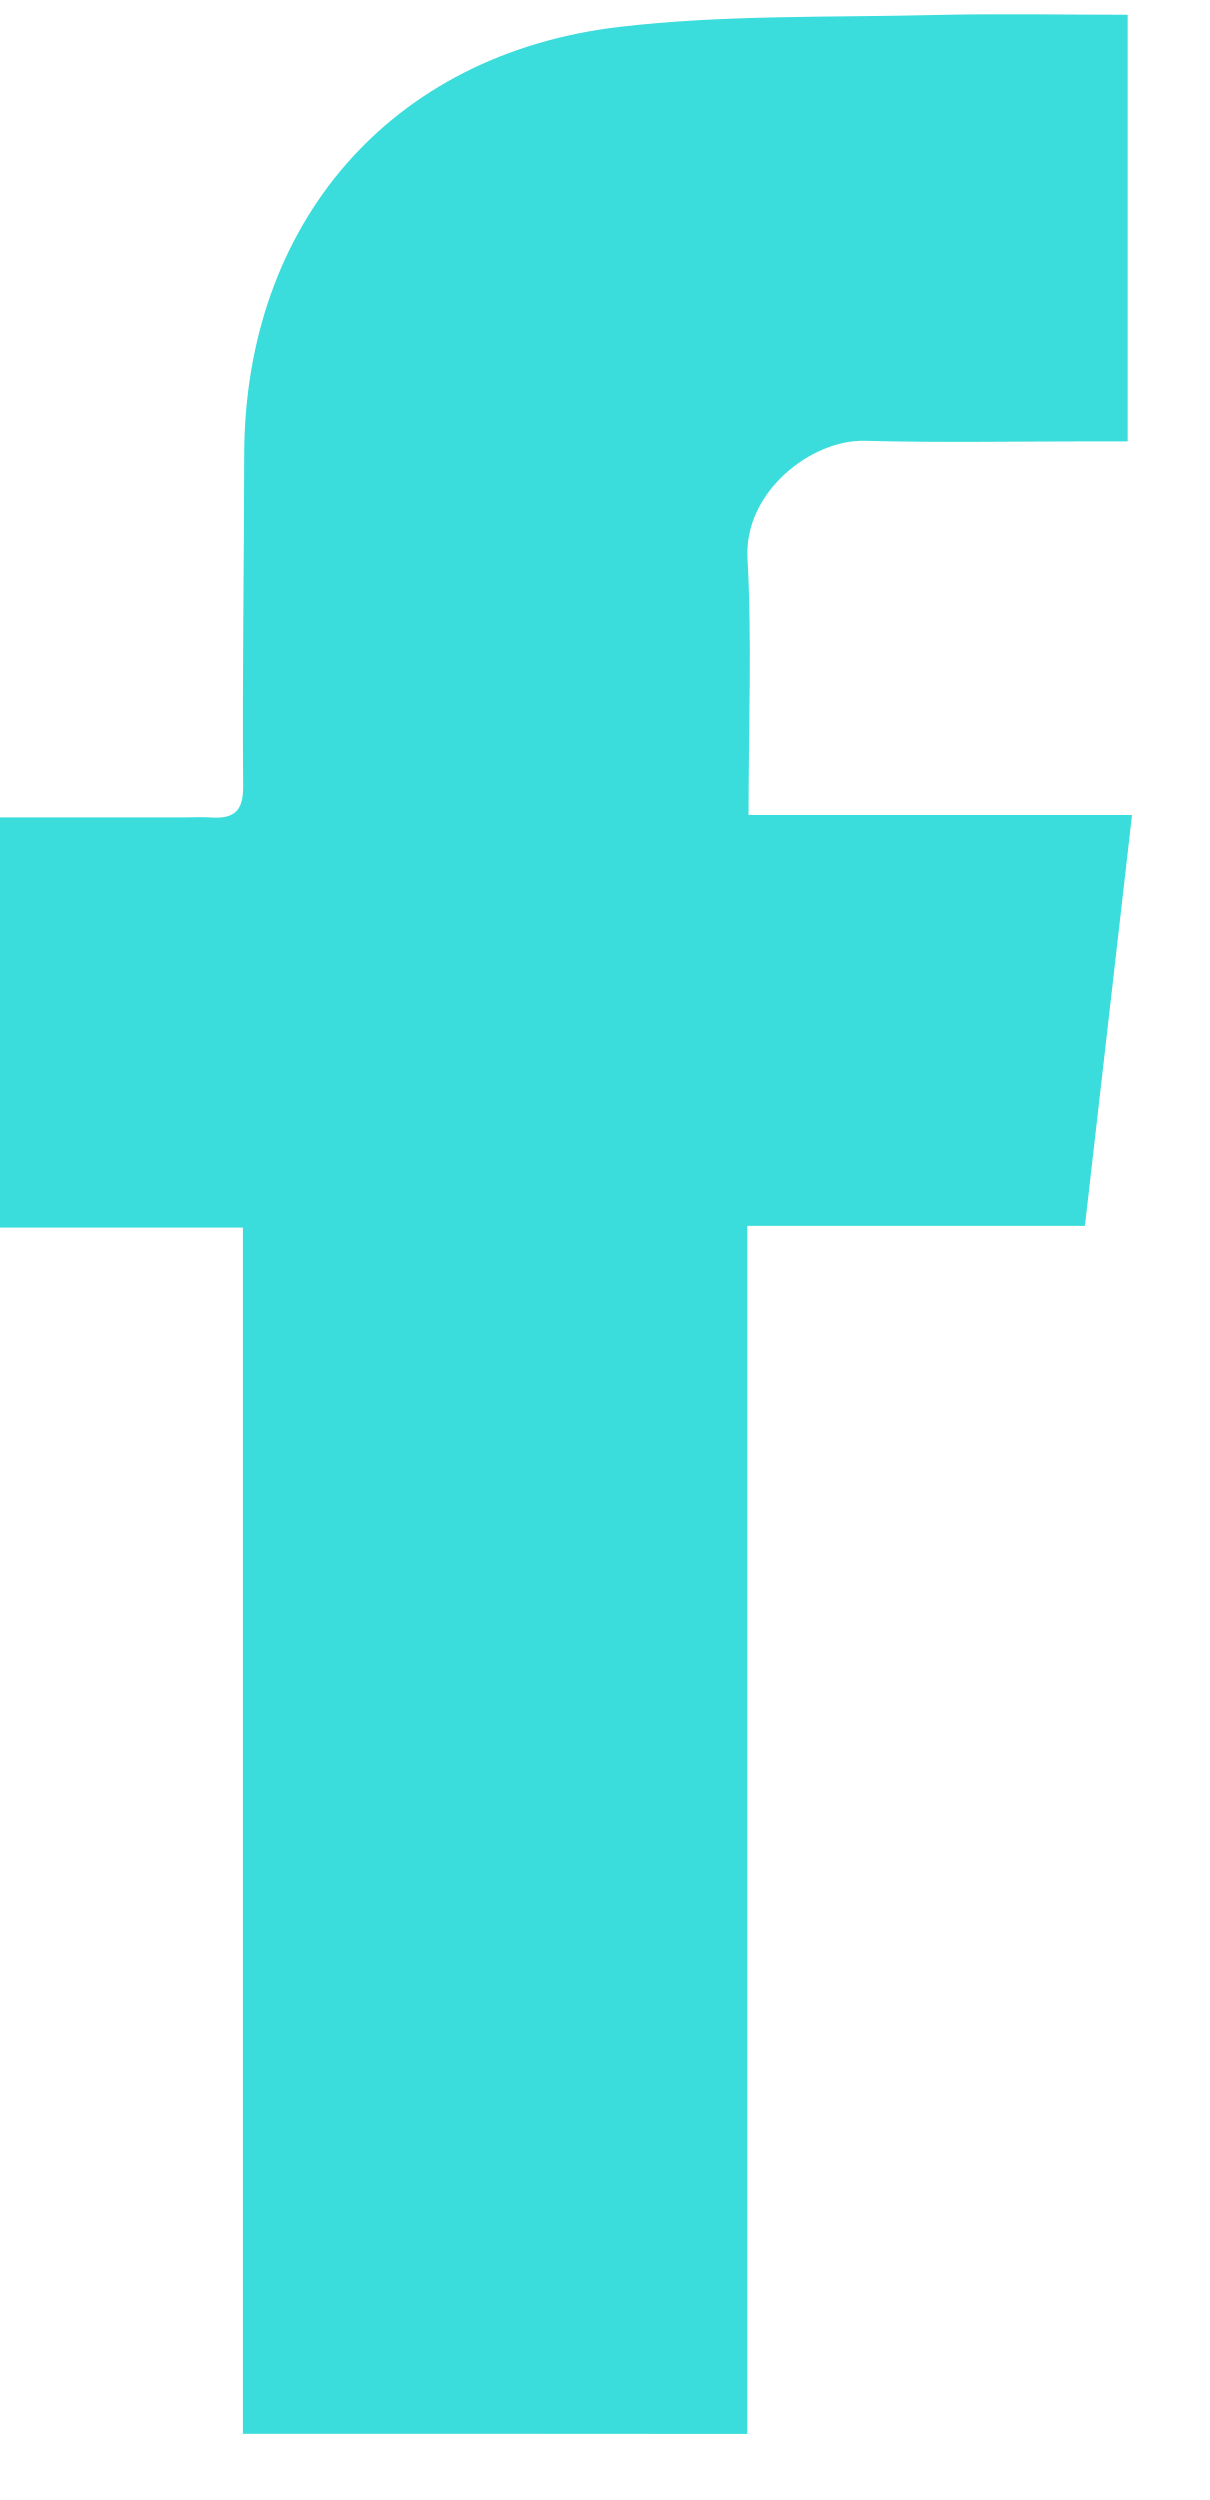
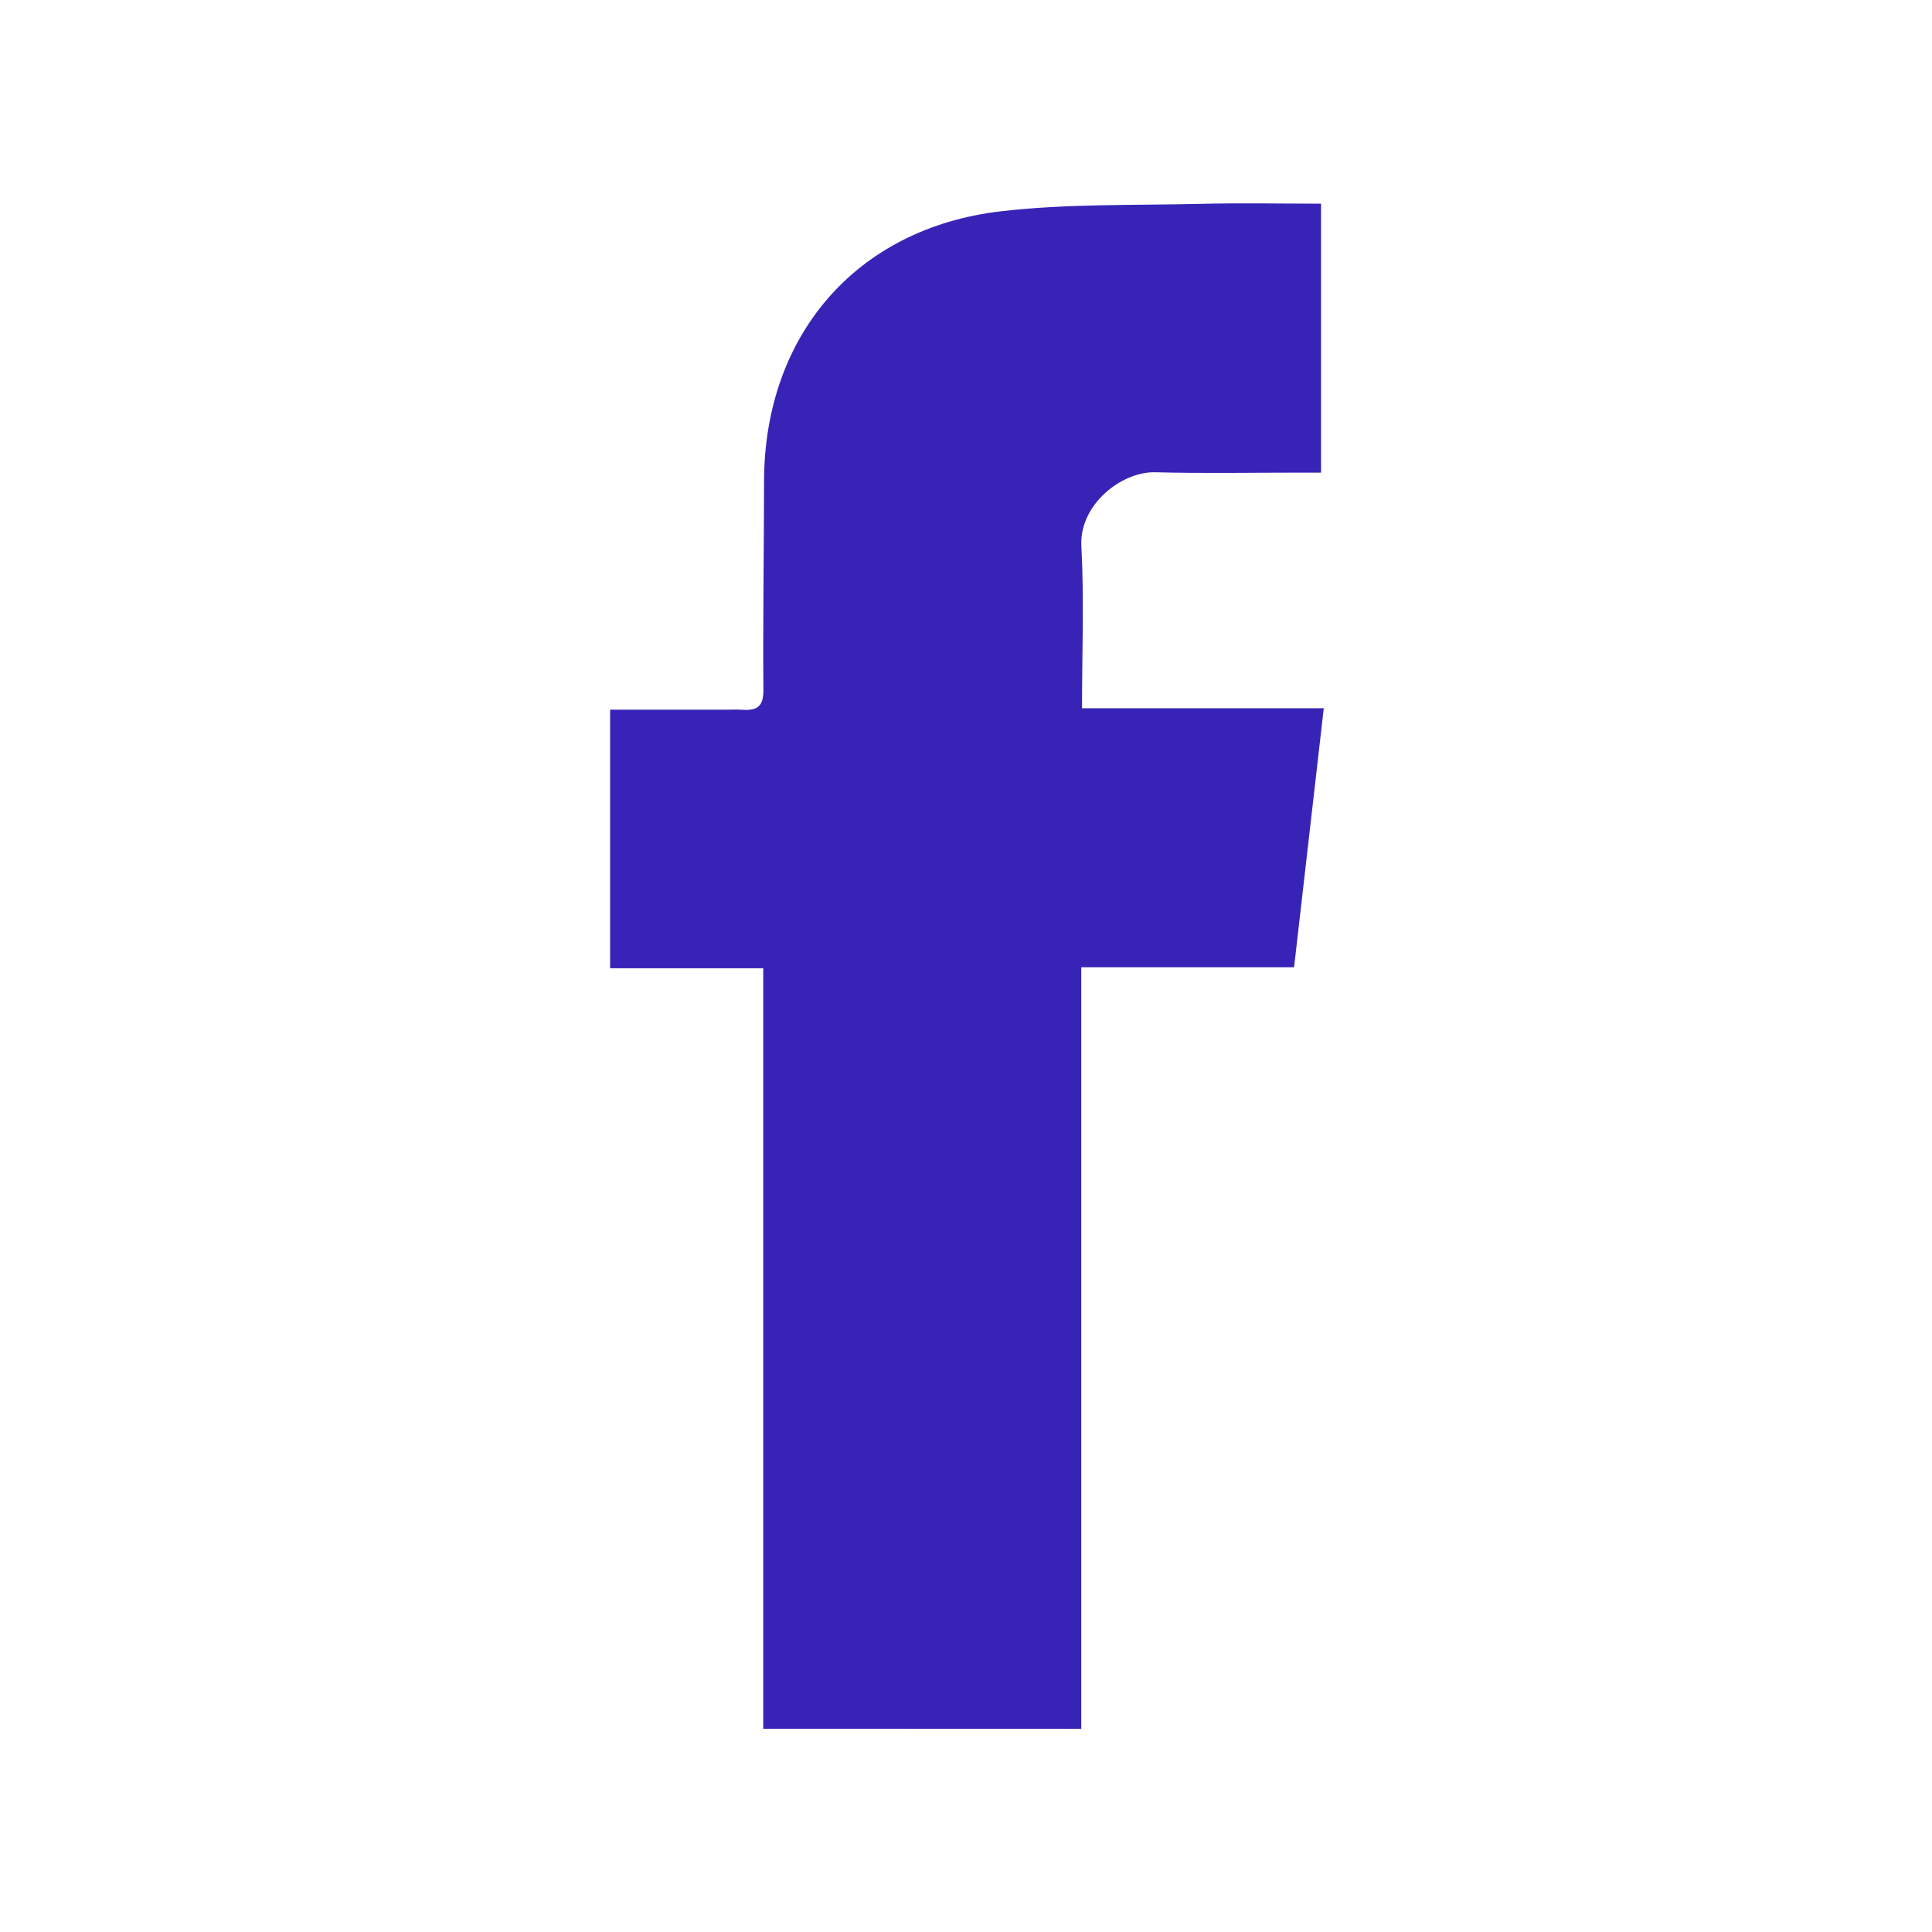
- <svg xmlns="http://www.w3.org/2000/svg" width="15" height="31" viewBox="0 0 15 31" fill="none">
-   <path d="M3.012 30.179C3.012 25.188 3.012 20.23 3.012 15.222C1.992 15.222 1.007 15.222 0 15.222C0 13.507 0 11.841 0 10.136C0.759 10.136 1.507 10.136 2.255 10.136C2.376 10.136 2.497 10.129 2.619 10.137C2.901 10.154 3.019 10.06 3.015 9.746C3.004 8.377 3.027 7.006 3.028 5.637C3.035 2.779 4.835 0.669 7.677 0.334C8.971 0.182 10.287 0.218 11.594 0.186C12.379 0.167 13.166 0.183 13.983 0.183C13.983 1.949 13.983 3.687 13.983 5.473C13.84 5.473 13.699 5.473 13.558 5.473C12.612 5.473 11.666 5.491 10.72 5.466C10.059 5.45 9.225 6.102 9.269 6.919C9.325 7.957 9.282 9 9.282 10.106C10.868 10.106 12.422 10.106 14.037 10.106C13.839 11.844 13.647 13.51 13.453 15.201C12.043 15.201 10.687 15.201 9.267 15.201C9.267 20.205 9.267 25.181 9.267 30.181C7.159 30.179 5.116 30.179 3.012 30.179Z" fill="#3ADCDC" />
+ <svg xmlns="http://www.w3.org/2000/svg" width="38" height="38" viewBox="0 0 38 38" fill="none">
+   <path d="M15.012 34.002C15.012 29.011 15.012 24.053 15.012 19.045C13.992 19.045 13.007 19.045 12 19.045C12 17.33 12 15.664 12 13.959C12.759 13.959 13.507 13.959 14.255 13.959C14.376 13.959 14.497 13.953 14.618 13.961C14.901 13.977 15.019 13.884 15.015 13.569C15.004 12.2 15.027 10.829 15.028 9.46C15.035 6.602 16.835 4.492 19.677 4.157C20.971 4.005 22.287 4.041 23.594 4.01C24.379 3.99 25.166 4.006 25.983 4.006C25.983 5.772 25.983 7.51 25.983 9.296C25.84 9.296 25.699 9.296 25.558 9.296C24.612 9.296 23.666 9.314 22.72 9.289C22.059 9.273 21.225 9.926 21.269 10.742C21.325 11.78 21.282 12.823 21.282 13.93C22.868 13.93 24.422 13.93 26.037 13.93C25.839 15.668 25.647 17.334 25.453 19.024C24.043 19.024 22.687 19.024 21.267 19.024C21.267 24.028 21.267 29.005 21.267 34.004C19.159 34.002 17.116 34.002 15.012 34.002Z" fill="#3724B6" />
</svg>
